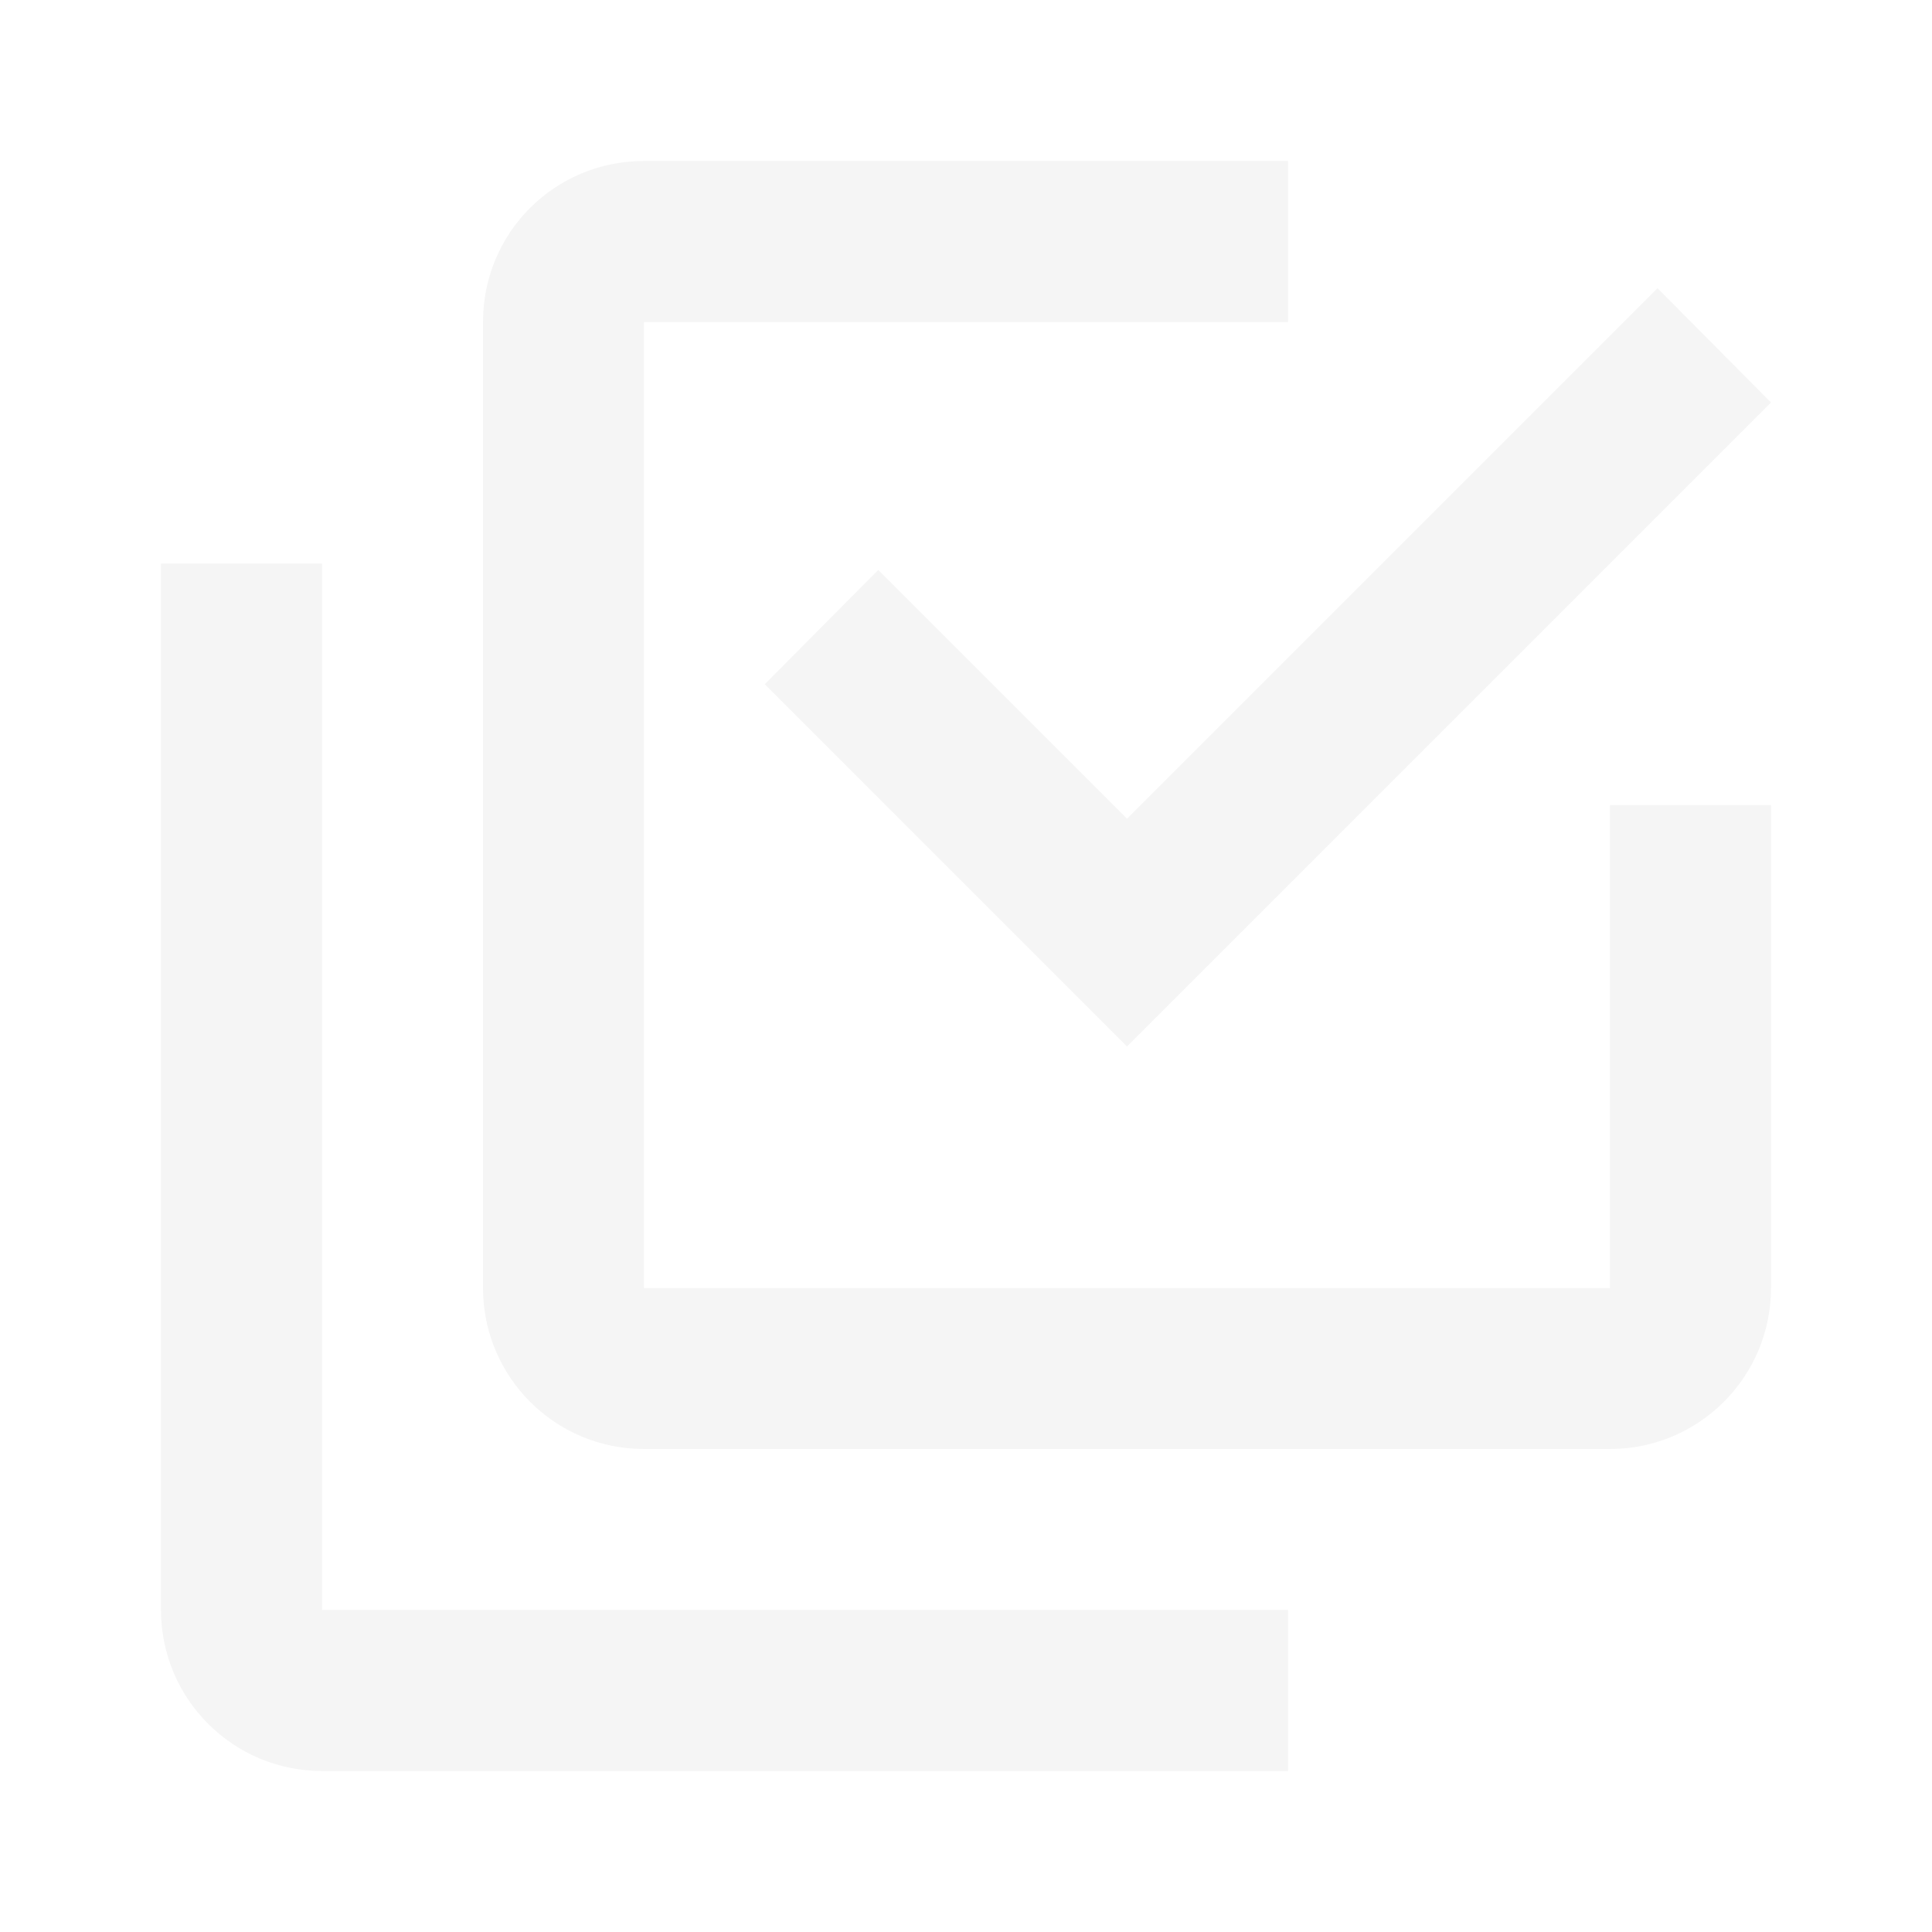
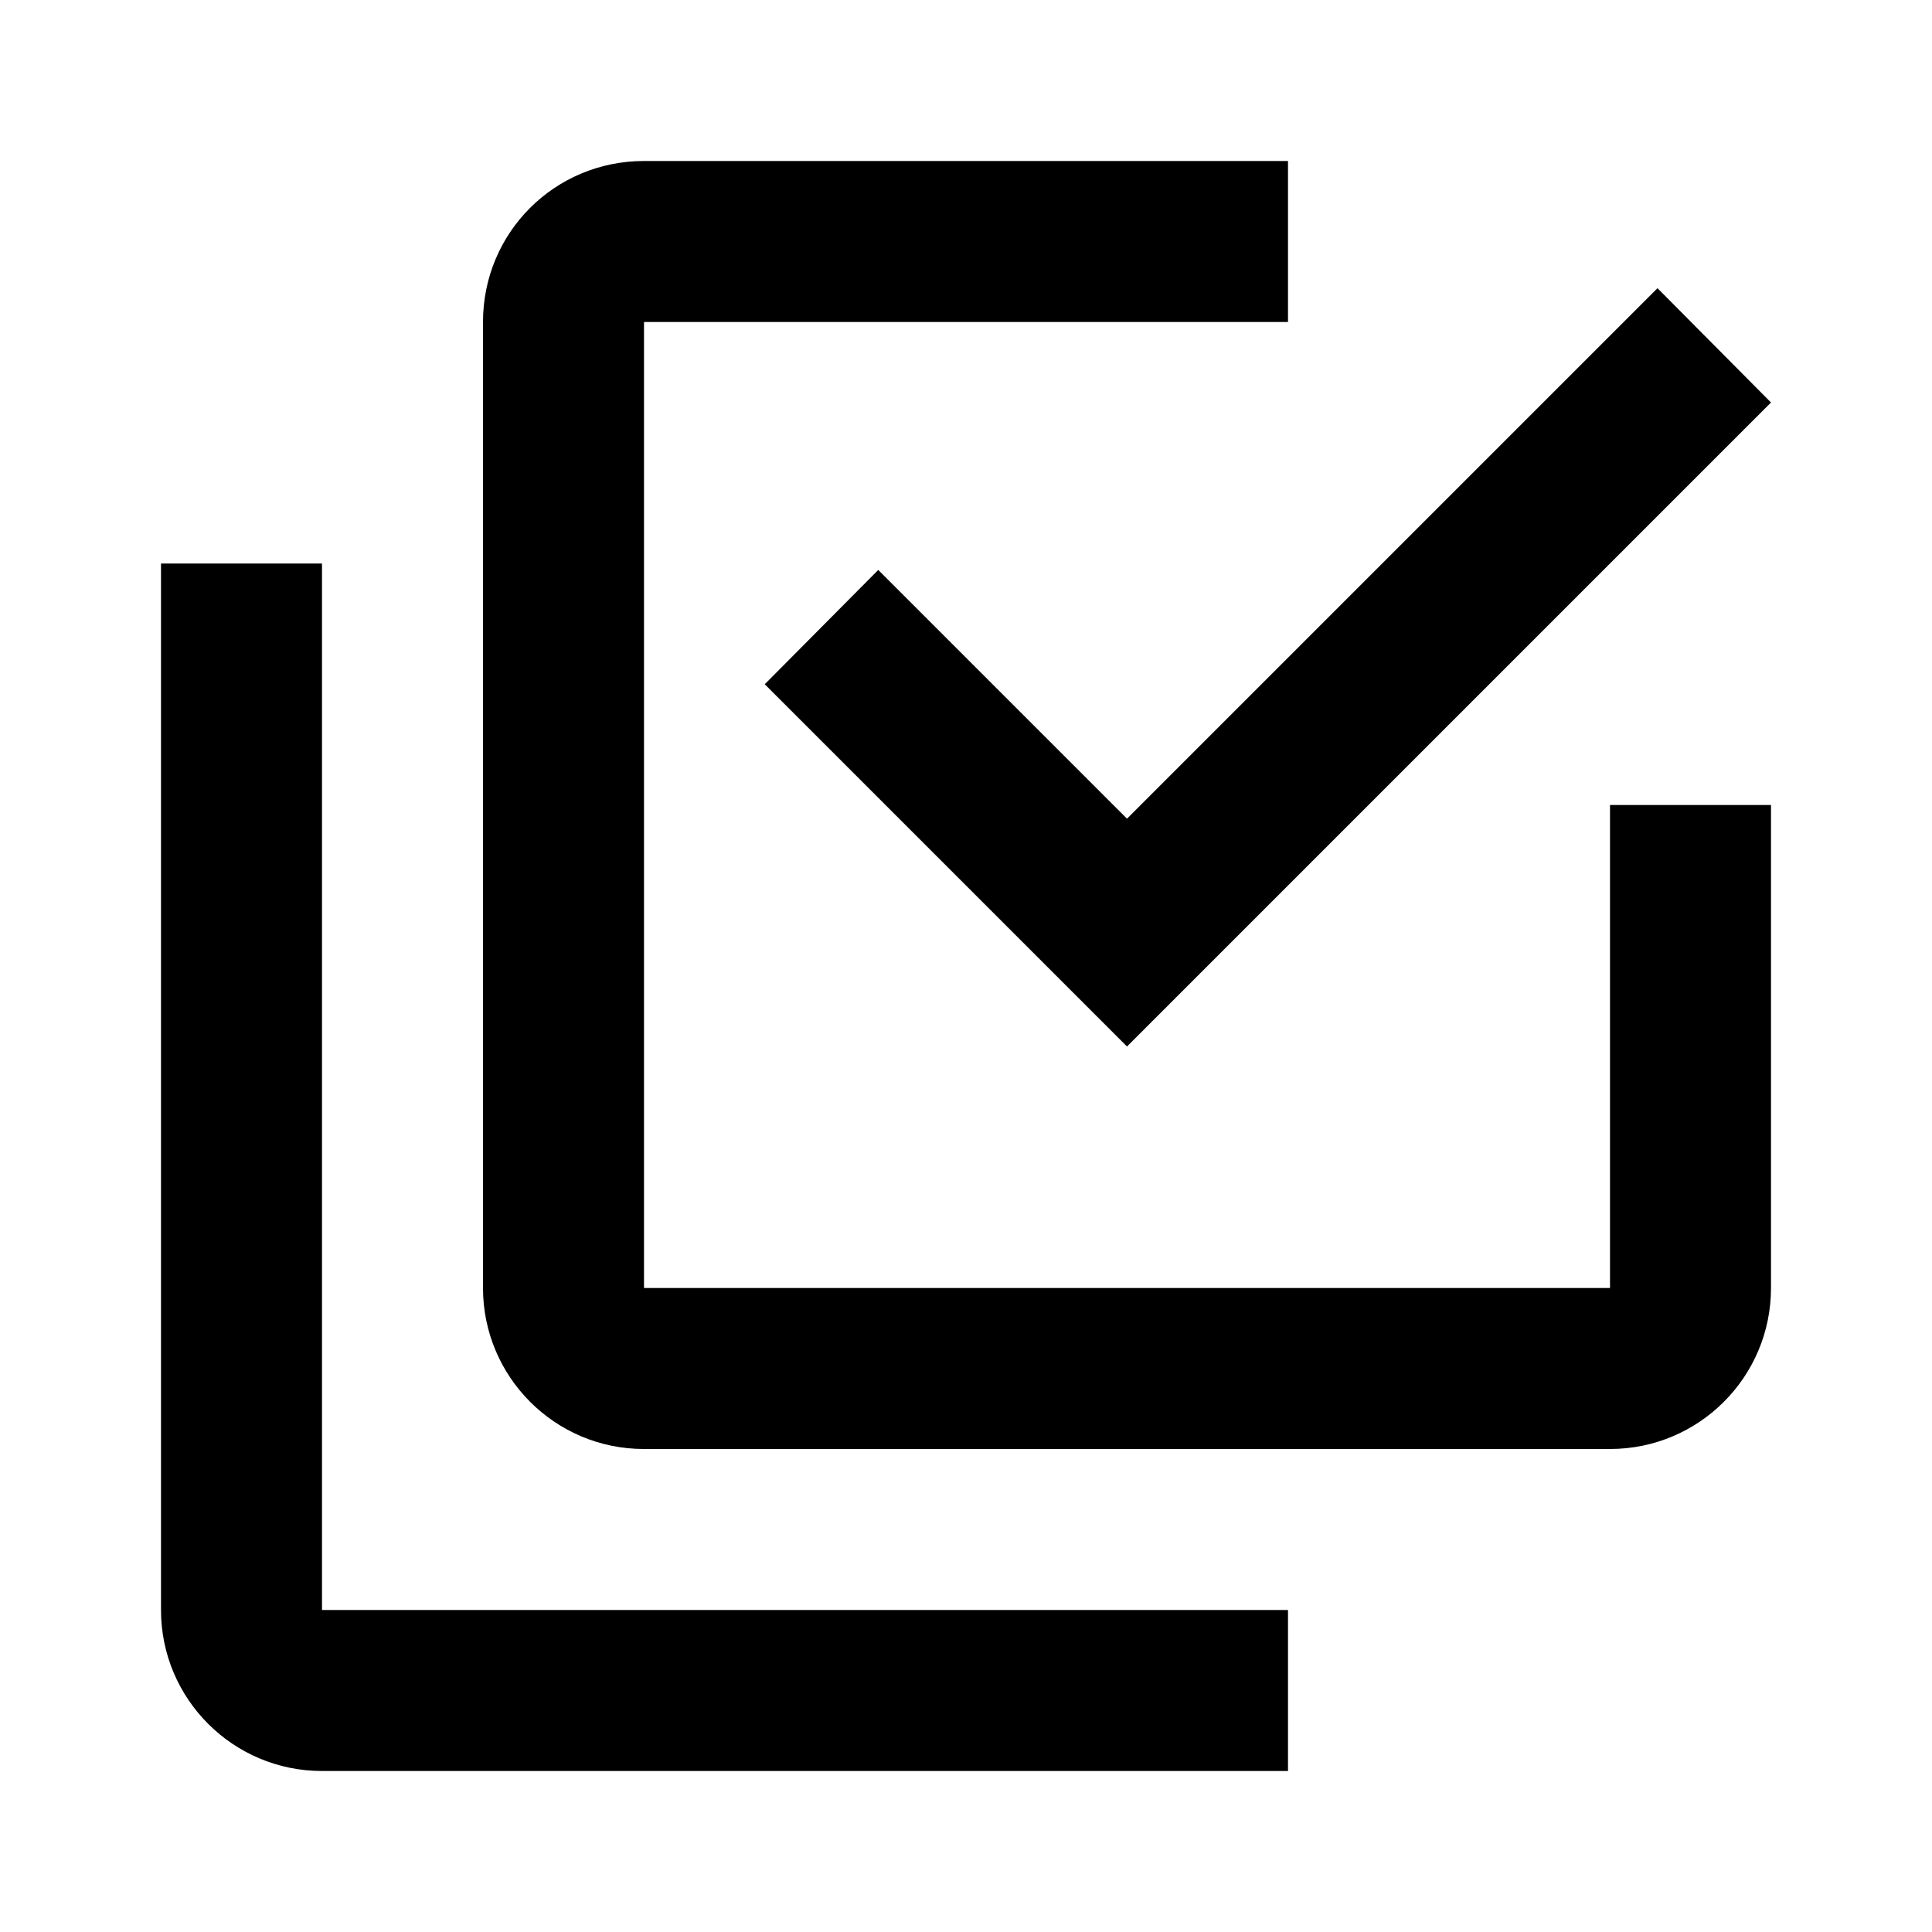
<svg xmlns="http://www.w3.org/2000/svg" version="1.1" width="24" height="24" viewBox="0 0 24 24">
-   <path fill="whitesmoke" d="M20,16V10H22V16A2,2 0 0,1 20,18H8C6.89,18 6,17.1 6,16V4C6,2.89 6.89,2 8,2H16V4H8V16H20M10.91,7.08L14,10.17L20.59,3.58L22,5L14,13L9.5,8.5L10.91,7.08M16,20V22H4A2,2 0 0,1 2,20V7H4V20H16Z" />
+   <path d="M20,16V10H22V16A2,2 0 0,1 20,18H8C6.89,18 6,17.1 6,16V4C6,2.89 6.89,2 8,2H16V4H8V16H20M10.91,7.08L14,10.17L20.59,3.58L22,5L14,13L9.5,8.5L10.91,7.08M16,20V22H4A2,2 0 0,1 2,20V7H4V20H16Z" />
</svg>
